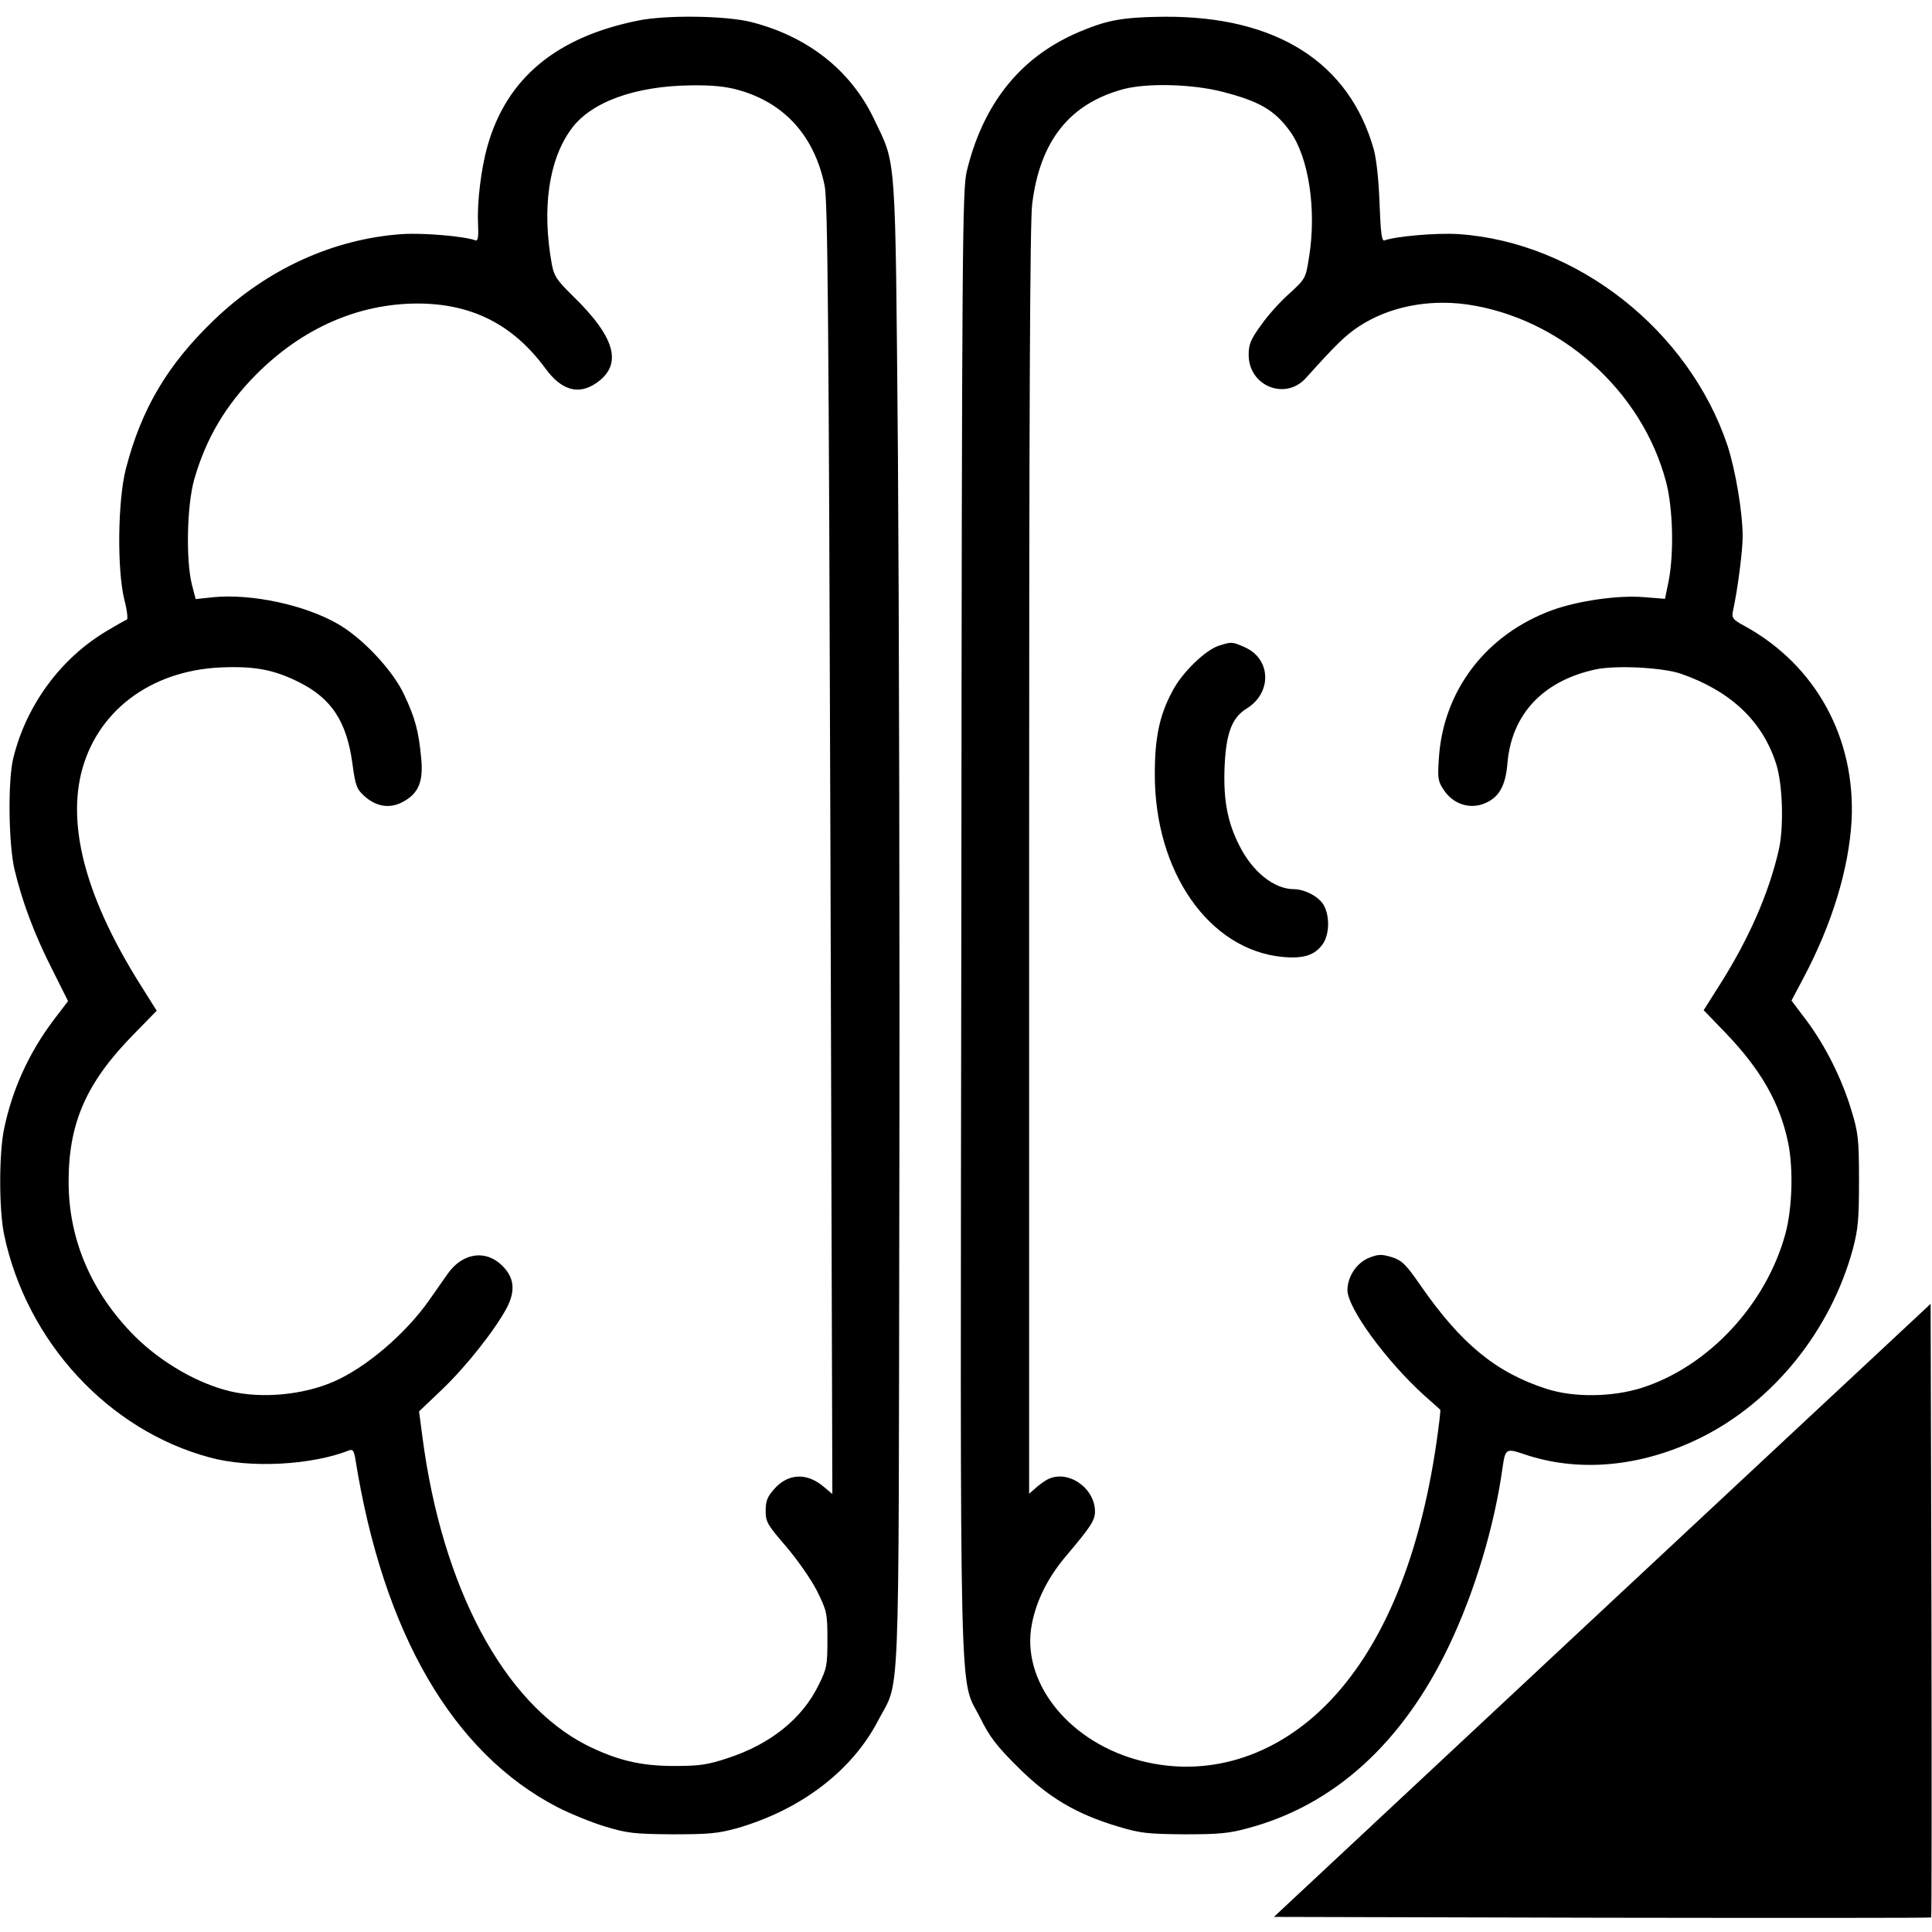
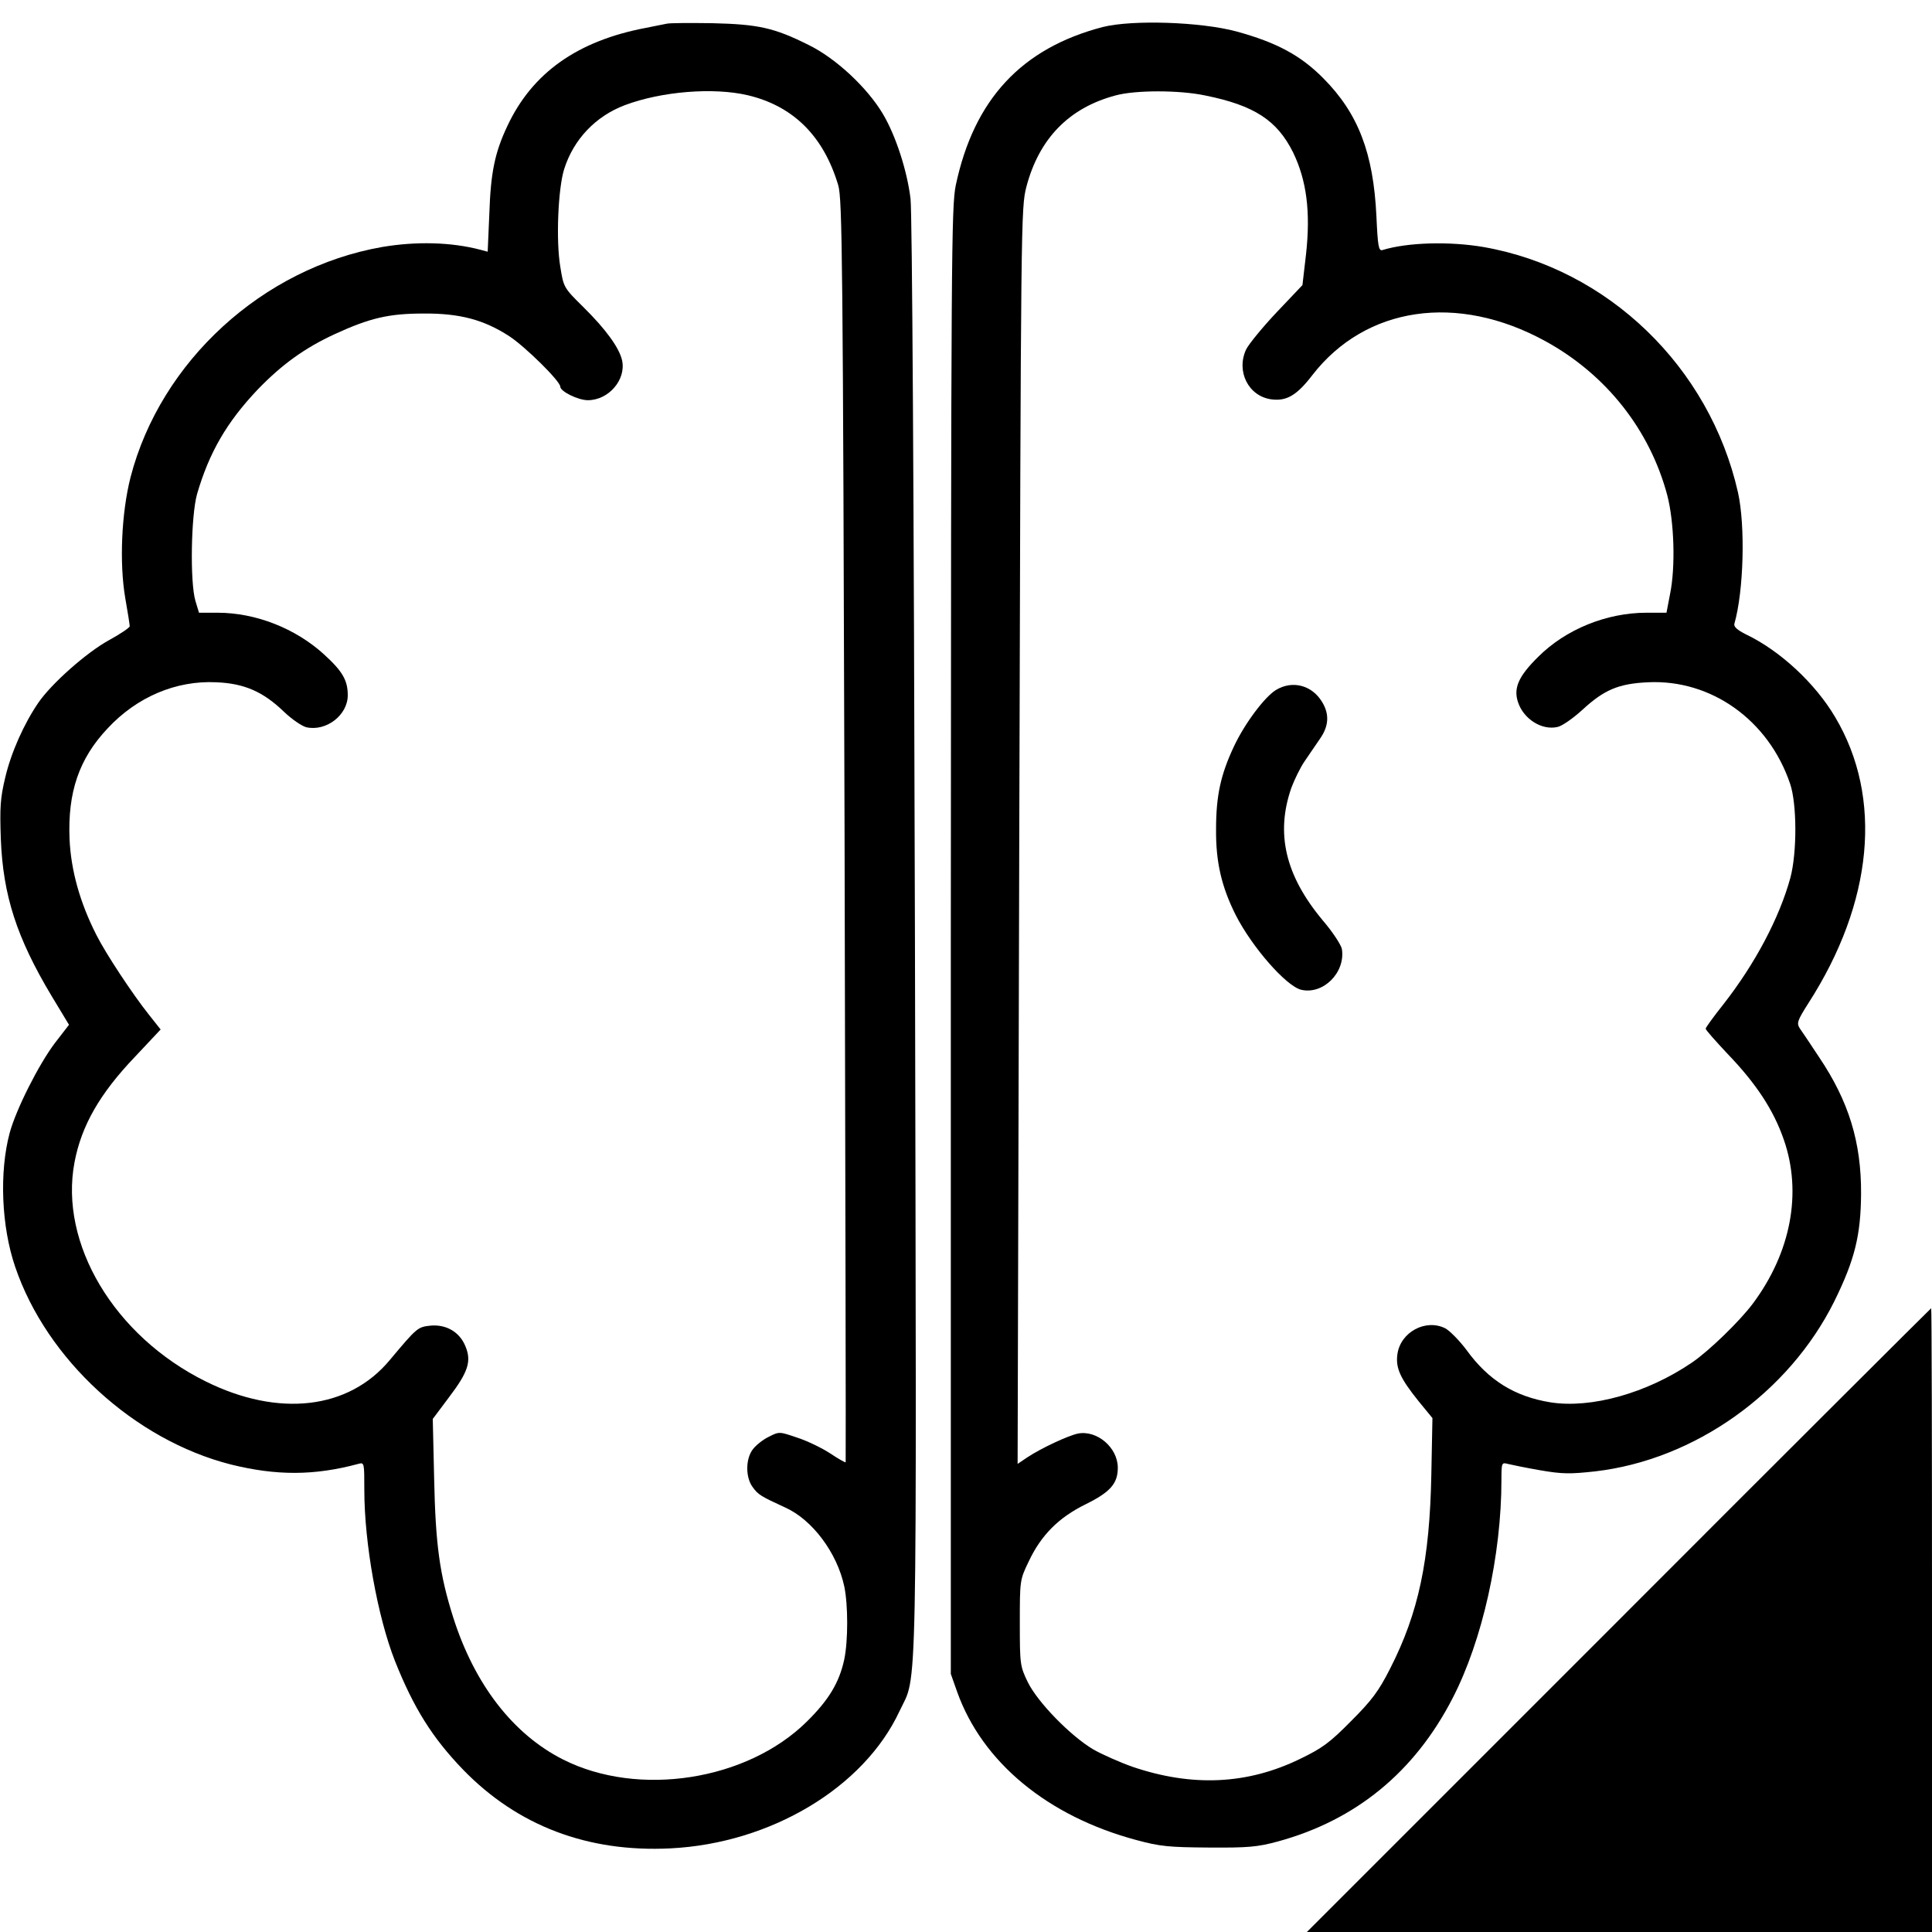
- <svg xmlns="http://www.w3.org/2000/svg" version="1" width="938.667" height="938.667" viewBox="0 0 704 704">
-   <path d="M232.5 7.5c-29.8 6-47.8 21-54.8 45.5-2.4 8.3-3.9 20.9-3.5 28.4.2 4.7 0 6.5-.9 6.2-3.9-1.5-18.9-2.8-26.7-2.3-25 1.7-49.2 12.7-68.5 31.2-17 16.3-26.5 32.3-32.2 54.2-3 11.5-3.3 36.7-.6 47.8 1 3.8 1.4 7.1.9 7.3-.4.1-3.6 1.9-7.1 4-16.8 9.9-29.4 26.9-34.2 46.2-2.1 8.1-1.8 31.6.4 40.9 2.8 11.7 7.2 23.5 13.6 36.1l5.9 11.8-5.5 7.2c-8.8 11.8-14.8 24.9-17.8 39.3-1.9 8.9-1.9 29.5 0 38.6 8.2 39 38 71.3 75 81.2 14.6 4 37.1 2.8 50.7-2.6 1.3-.5 1.8.1 2.3 3.2 10.1 63.3 35.4 107 73.6 126.8 4.7 2.4 12.5 5.6 17.5 7.1 8 2.4 10.5 2.7 24.4 2.8 13.3 0 16.6-.3 23.5-2.2 23.3-6.7 41.9-20.9 51.4-39.1 8.2-15.8 7.5 1.2 7.8-189.6.2-93.5-.1-215.5-.5-271-1-113.5-.5-105.8-8.8-123.3-8.5-17.7-24.2-30-44.8-35.2-9.2-2.3-30.9-2.6-41.1-.5zm36.6 25.3c16.8 4.7 27.7 16.8 31.4 34.9 1.1 5.6 1.5 47.3 2.1 241.8l.7 234.9-3.2-2.7c-6.2-5.2-13-4.8-18 .9-2.5 2.8-3.1 4.4-3.1 7.9 0 4.1.6 5.1 7.6 13.2 4.2 5 9.1 12 11.2 16.2 3.5 7.1 3.7 8 3.7 17.6 0 9.3-.2 10.5-3.2 16.5-6 12.3-17.5 21.5-33 26.6-7.5 2.5-10.4 2.9-19.8 2.9-12.1 0-20.7-2.1-31.6-7.5-30.3-15.3-52.9-57.7-60-112.6l-1.2-9.1 8.3-7.9c8.9-8.5 19.4-21.8 23.7-29.9 3.2-6.2 2.7-11-1.7-15.3-6-6-14.5-4.7-19.9 3-1.7 2.4-4.7 6.7-6.8 9.7-8.6 12.2-22.9 24.4-34.6 29.5-11.1 4.9-26.2 6.3-37.7 3.6-11.9-2.8-25.2-10.5-34.9-20.1C33.3 471 25 451.7 25 430.6c0-21.5 6.5-36.2 23.7-53.7l8.4-8.6-5.9-9.4c-19.2-30.5-26.5-56.3-21.7-76.8 5.4-22.7 25.2-37.8 51.1-38.9 12.2-.5 19.2.8 28.4 5.4 11.8 5.9 17.3 14.3 19.4 29.5 1.1 8.3 1.6 9.5 4.4 12 4.3 3.9 9.2 4.6 13.8 2.2 5.8-3 7.7-7.3 6.9-15.8-.9-9.9-2.2-14.9-6.3-23.5-4.1-8.8-15.3-20.7-24.2-25.7-12-6.9-31.3-11-45.1-9.7l-6.6.7-1.4-5.4c-2.2-8.9-1.8-28.9.9-38.3 4.3-14.9 11.4-26.9 22.6-38.2 16.9-16.9 37.1-25.7 58.6-25.8 19.9 0 34.9 7.6 46.7 23.6 5.8 8 12 9.8 18.4 5.5 9.9-6.7 7.4-16.5-8.3-31.8-5.9-5.8-6.9-7.3-7.7-11.5-3.7-20.2-1.2-38.1 7-49.3 7.1-9.9 23.3-15.8 43.9-16 7.4-.1 12.5.4 17.1 1.7zM403.2 8.1c-4 1-10.9 3.7-15.4 6.1-18.1 9.4-30 25.5-35.5 48.1-1.6 6.8-1.8 23.4-2 273.2-.4 297.6-.9 274.9 6.9 290.5 3.4 6.9 6 10.3 13.8 18 10.9 10.9 21.1 17 36.5 21.6 8 2.4 10.7 2.7 24 2.8 12.7 0 16.3-.3 23.5-2.3 31.2-8.4 56.1-31 73-66.4 9.3-19.5 16.5-43.3 19.5-64.8 1-7 1.3-7.2 7.6-5.1 20 6.9 42.8 4.8 64.4-5.8 26.6-13.1 47.6-39.1 55.7-69 1.9-7.3 2.2-10.8 2.2-25 0-15-.3-17.3-2.8-25.5-3.5-11.6-9.5-23.5-16.3-32.6l-5.5-7.3 4.5-8.5c10.4-19.7 16.4-39.6 17.4-57.1 1.5-30.1-13.1-56.7-39-70.9-4.1-2.2-4.7-2.9-4.3-5.1 1.8-8.1 3.6-22.3 3.6-27.5 0-8.9-2.6-24.1-5.5-33.1-14.1-42.1-54.9-74.2-98.1-77.1-7.9-.5-22.8.8-26.9 2.3-1 .4-1.4-2.6-1.8-13.3-.3-8.4-1.1-16.2-2.1-19.8-8.9-31.7-35.4-48.6-76.1-48.4-10.3.1-15.9.6-21.3 2zm42.1 25.3c13.6 3.5 19.2 6.7 24.8 14.5 6.8 9.4 9.7 28.6 6.9 45.8-1.2 7.7-1.3 7.9-7.1 13.2-3.3 2.9-8 8.1-10.4 11.6-3.8 5.2-4.5 7-4.5 10.8 0 11.4 13.4 16.8 20.9 8.4 11-12.2 14.3-15.5 19.5-18.9 10.8-7 24.9-9.8 38.9-7.9 34.1 4.8 64 31.3 72.8 64.7 2.5 9.5 2.9 25.6 1 35.8l-1.4 6.8-7.6-.6c-9.3-.8-24 1.3-33.4 4.7-24.2 8.8-39.9 29.4-41.4 54.2-.5 7.2-.3 8.3 1.9 11.5 3.3 4.9 9.1 6.9 14.4 4.9 5.5-2.1 8-6.3 8.7-14.8 1.5-17.7 12.8-29.9 31.8-34.1 7.4-1.7 24.7-.8 31.4 1.5 18.1 6.3 29.7 17.2 34.7 32.8 2.4 7.4 2.9 23.3.9 31.7-3.6 15.5-10.6 31.6-21.1 48.3l-6.2 9.8 7.9 8.2c12.9 13.4 19.9 25.6 22.9 40.2 1.9 9.4 1.5 23.7-1 33-7 25.8-28 48.4-52.3 56.2-10.7 3.4-24.8 3.6-34.7.4-18.4-5.9-31.2-16.4-45.9-37.6-5.4-7.8-6.8-9.2-10.5-10.4-3.7-1.1-4.9-1.1-8 .1-4.7 1.7-8.2 6.9-8.2 11.9 0 6.5 14 25.7 28 38.4 3 2.7 5.7 5 5.8 5.2.2.1-.4 5.2-1.3 11.5-6.4 44.5-21 78.2-42.7 98.4-19.2 17.9-43.5 24.3-67 17.5-25.3-7.3-41.8-28.9-37.8-49.3 1.7-8.8 5.9-17.1 12.7-25.1 8.7-10.3 10.3-12.7 10.3-15.9 0-8.7-10-15.5-17.3-11.7-1.2.6-3.2 2.1-4.4 3.2l-2.3 2V313.9c0-161.7.3-233.1 1.1-239.4 2.8-23.1 13.6-36.7 33.2-42 8.6-2.3 24.9-1.9 36 .9z" />
-   <path d="M444.1 235.3c-4.9 1.6-13.3 9.7-16.8 16.4-4.8 8.8-6.5 17.1-6.5 30.3-.1 35.7 19.8 64.2 46.6 66.7 7.6.7 11.7-.6 14.6-4.7 2.4-3.4 2.6-9.9.5-13.9-1.6-3.2-6.9-6.1-11.2-6.1-7.1-.1-14.9-6.3-19.7-15.9-4.3-8.4-5.8-16.5-5.4-28.1.5-12.7 2.6-18.5 8.2-21.9 9.1-5.7 8.8-17.9-.7-22.2-4.7-2.1-4.9-2.1-9.6-.6zM583.8 586.8L464.2 698.5l119.6.3c65.7.1 119.7.1 119.9-.1.2-.2.2-50.6.1-112l-.3-111.6-119.7 111.7z" />
+ <svg xmlns="http://www.w3.org/2000/svg" version="1.0" width="700pt" height="700pt" viewBox="0 0 700 700" preserveAspectRatio="xMidYMid meet">
+   <g transform="translate(0,700) scale(0.1,-0.1)" fill="#000000" stroke="none">
+     <path d="M2415 6914 c-11 -2 -45 -9 -75 -15 -248 -47 -411 -163 -501 -354 -46 -97 -61 -169 -66 -318 l-6 -139 -26 7 c-107 28 -233 31 -357 10 -432 -76 -802 -414 -911 -834 -33 -130 -41 -311 -19 -439 9 -50 16 -96 16 -101 0 -5 -34 -28 -76 -51 -80 -44 -207 -156 -255 -226 -52 -76 -99 -181 -120 -271 -18 -75 -20 -108 -16 -223 8 -205 58 -358 183 -567 l64 -106 -51 -66 c-59 -78 -141 -241 -164 -326 -38 -142 -30 -339 20 -485 114 -336 432 -627 781 -716 165 -41 302 -41 462 2 22 6 22 5 22 -94 0 -194 48 -460 111 -620 68 -171 136 -279 247 -394 197 -203 451 -300 751 -285 363 18 701 220 830 497 66 141 62 -54 56 2804 -4 1628 -10 2623 -16 2676 -12 100 -53 228 -100 307 -57 96 -171 202 -269 250 -126 63 -183 75 -350 79 -80 1 -154 1 -165 -2z m294 -259 c165 -39 275 -148 328 -326 15 -49 17 -275 23 -2339 3 -1257 5 -2286 4 -2288 -1 -2 -26 12 -56 32 -29 19 -82 45 -119 57 -65 22 -65 23 -104 3 -21 -10 -47 -31 -58 -46 -26 -35 -26 -101 0 -136 20 -28 31 -34 118 -74 98 -44 188 -164 214 -286 14 -68 14 -196 0 -264 -18 -84 -56 -147 -135 -225 -217 -215 -611 -276 -884 -138 -182 92 -321 273 -398 515 -49 155 -64 263 -69 502 l-5 217 60 80 c69 91 81 130 58 184 -21 51 -69 79 -126 74 -47 -5 -49 -7 -148 -125 -149 -179 -403 -208 -667 -77 -331 164 -531 499 -475 794 25 132 91 248 219 382 l93 99 -42 53 c-59 74 -157 222 -191 290 -59 116 -92 233 -97 347 -7 169 34 291 138 401 106 114 248 174 393 167 102 -4 170 -34 245 -106 29 -28 66 -53 82 -57 72 -16 150 44 150 116 0 54 -19 87 -86 148 -103 94 -247 151 -386 151 l-67 0 -13 43 c-20 68 -16 309 6 387 44 151 108 261 220 379 88 91 170 150 278 200 128 59 197 75 323 75 132 1 219 -23 310 -82 58 -38 185 -163 185 -183 0 -17 64 -49 100 -49 75 0 139 74 124 144 -10 45 -57 111 -140 193 -72 71 -72 72 -84 147 -16 94 -8 283 14 353 34 108 114 192 220 232 133 50 321 65 445 36z" />
+     <path d="M3995 6902 c-294 -77 -466 -262 -532 -573 -16 -79 -17 -240 -18 -2739 l0 -2655 23 -65 c91 -255 328 -451 650 -537 85 -23 117 -26 262 -27 143 -1 176 2 250 22 282 77 495 251 633 519 108 209 177 518 177 792 0 61 1 63 23 57 12 -3 65 -14 117 -23 81 -14 109 -14 200 -4 360 42 701 284 866 616 74 150 96 239 97 390 1 187 -45 335 -151 493 -31 47 -63 95 -71 106 -12 19 -9 28 31 91 235 365 271 745 97 1037 -72 122 -199 240 -322 299 -32 16 -46 28 -43 39 34 119 40 355 13 476 -103 455 -471 810 -922 889 -123 21 -275 17 -366 -11 -14 -4 -17 13 -22 123 -11 229 -66 372 -192 499 -82 83 -169 130 -315 170 -130 35 -378 43 -485 16z m372 -248 c178 -36 260 -90 318 -206 49 -101 64 -215 47 -369 l-13 -112 -93 -98 c-51 -54 -101 -115 -111 -135 -37 -79 8 -170 92 -181 55 -7 92 15 148 88 193 249 525 298 844 123 221 -121 379 -322 442 -559 25 -97 30 -259 10 -357 l-13 -68 -72 0 c-145 0 -293 -60 -393 -160 -71 -70 -90 -113 -73 -164 20 -61 86 -103 143 -90 16 3 56 31 89 61 80 74 132 96 239 101 229 11 437 -137 515 -368 25 -74 25 -249 1 -340 -40 -146 -128 -312 -243 -459 -35 -44 -64 -84 -64 -88 0 -5 36 -45 79 -91 104 -108 167 -204 204 -311 67 -192 26 -409 -112 -594 -47 -63 -159 -172 -221 -214 -163 -111 -365 -167 -512 -144 -130 21 -225 80 -304 189 -26 35 -61 70 -77 79 -71 36 -163 -13 -174 -94 -7 -50 11 -88 77 -170 l50 -61 -4 -204 c-6 -311 -46 -501 -149 -703 -42 -83 -67 -116 -142 -191 -77 -78 -104 -98 -185 -137 -191 -93 -391 -102 -608 -28 -45 16 -108 44 -140 62 -83 49 -202 171 -238 244 -28 58 -29 64 -29 215 0 153 0 156 32 222 45 96 109 160 207 208 89 44 116 75 116 132 0 73 -75 137 -144 124 -35 -7 -134 -53 -185 -87 l-34 -23 6 2275 c6 2254 6 2275 26 2353 46 174 154 285 322 330 72 20 232 20 326 0z" />
+     <path d="M4623 4500 c-41 -25 -113 -121 -152 -204 -48 -102 -65 -178 -65 -301 -1 -119 20 -208 71 -310 59 -116 182 -257 237 -271 79 -19 161 61 148 147 -2 14 -33 62 -70 105 -135 162 -171 314 -113 480 11 29 32 73 48 96 16 24 42 61 56 82 32 46 34 89 7 133 -37 61 -108 79 -167 43z" />
+     <path d="M5865 1130 l-1130 -1130 1133 0 1132 0 0 1130 c0 622 -1 1130 -3 1130 -1 0 -511 -508 -1132 -1130z" />
+   </g>
</svg>
